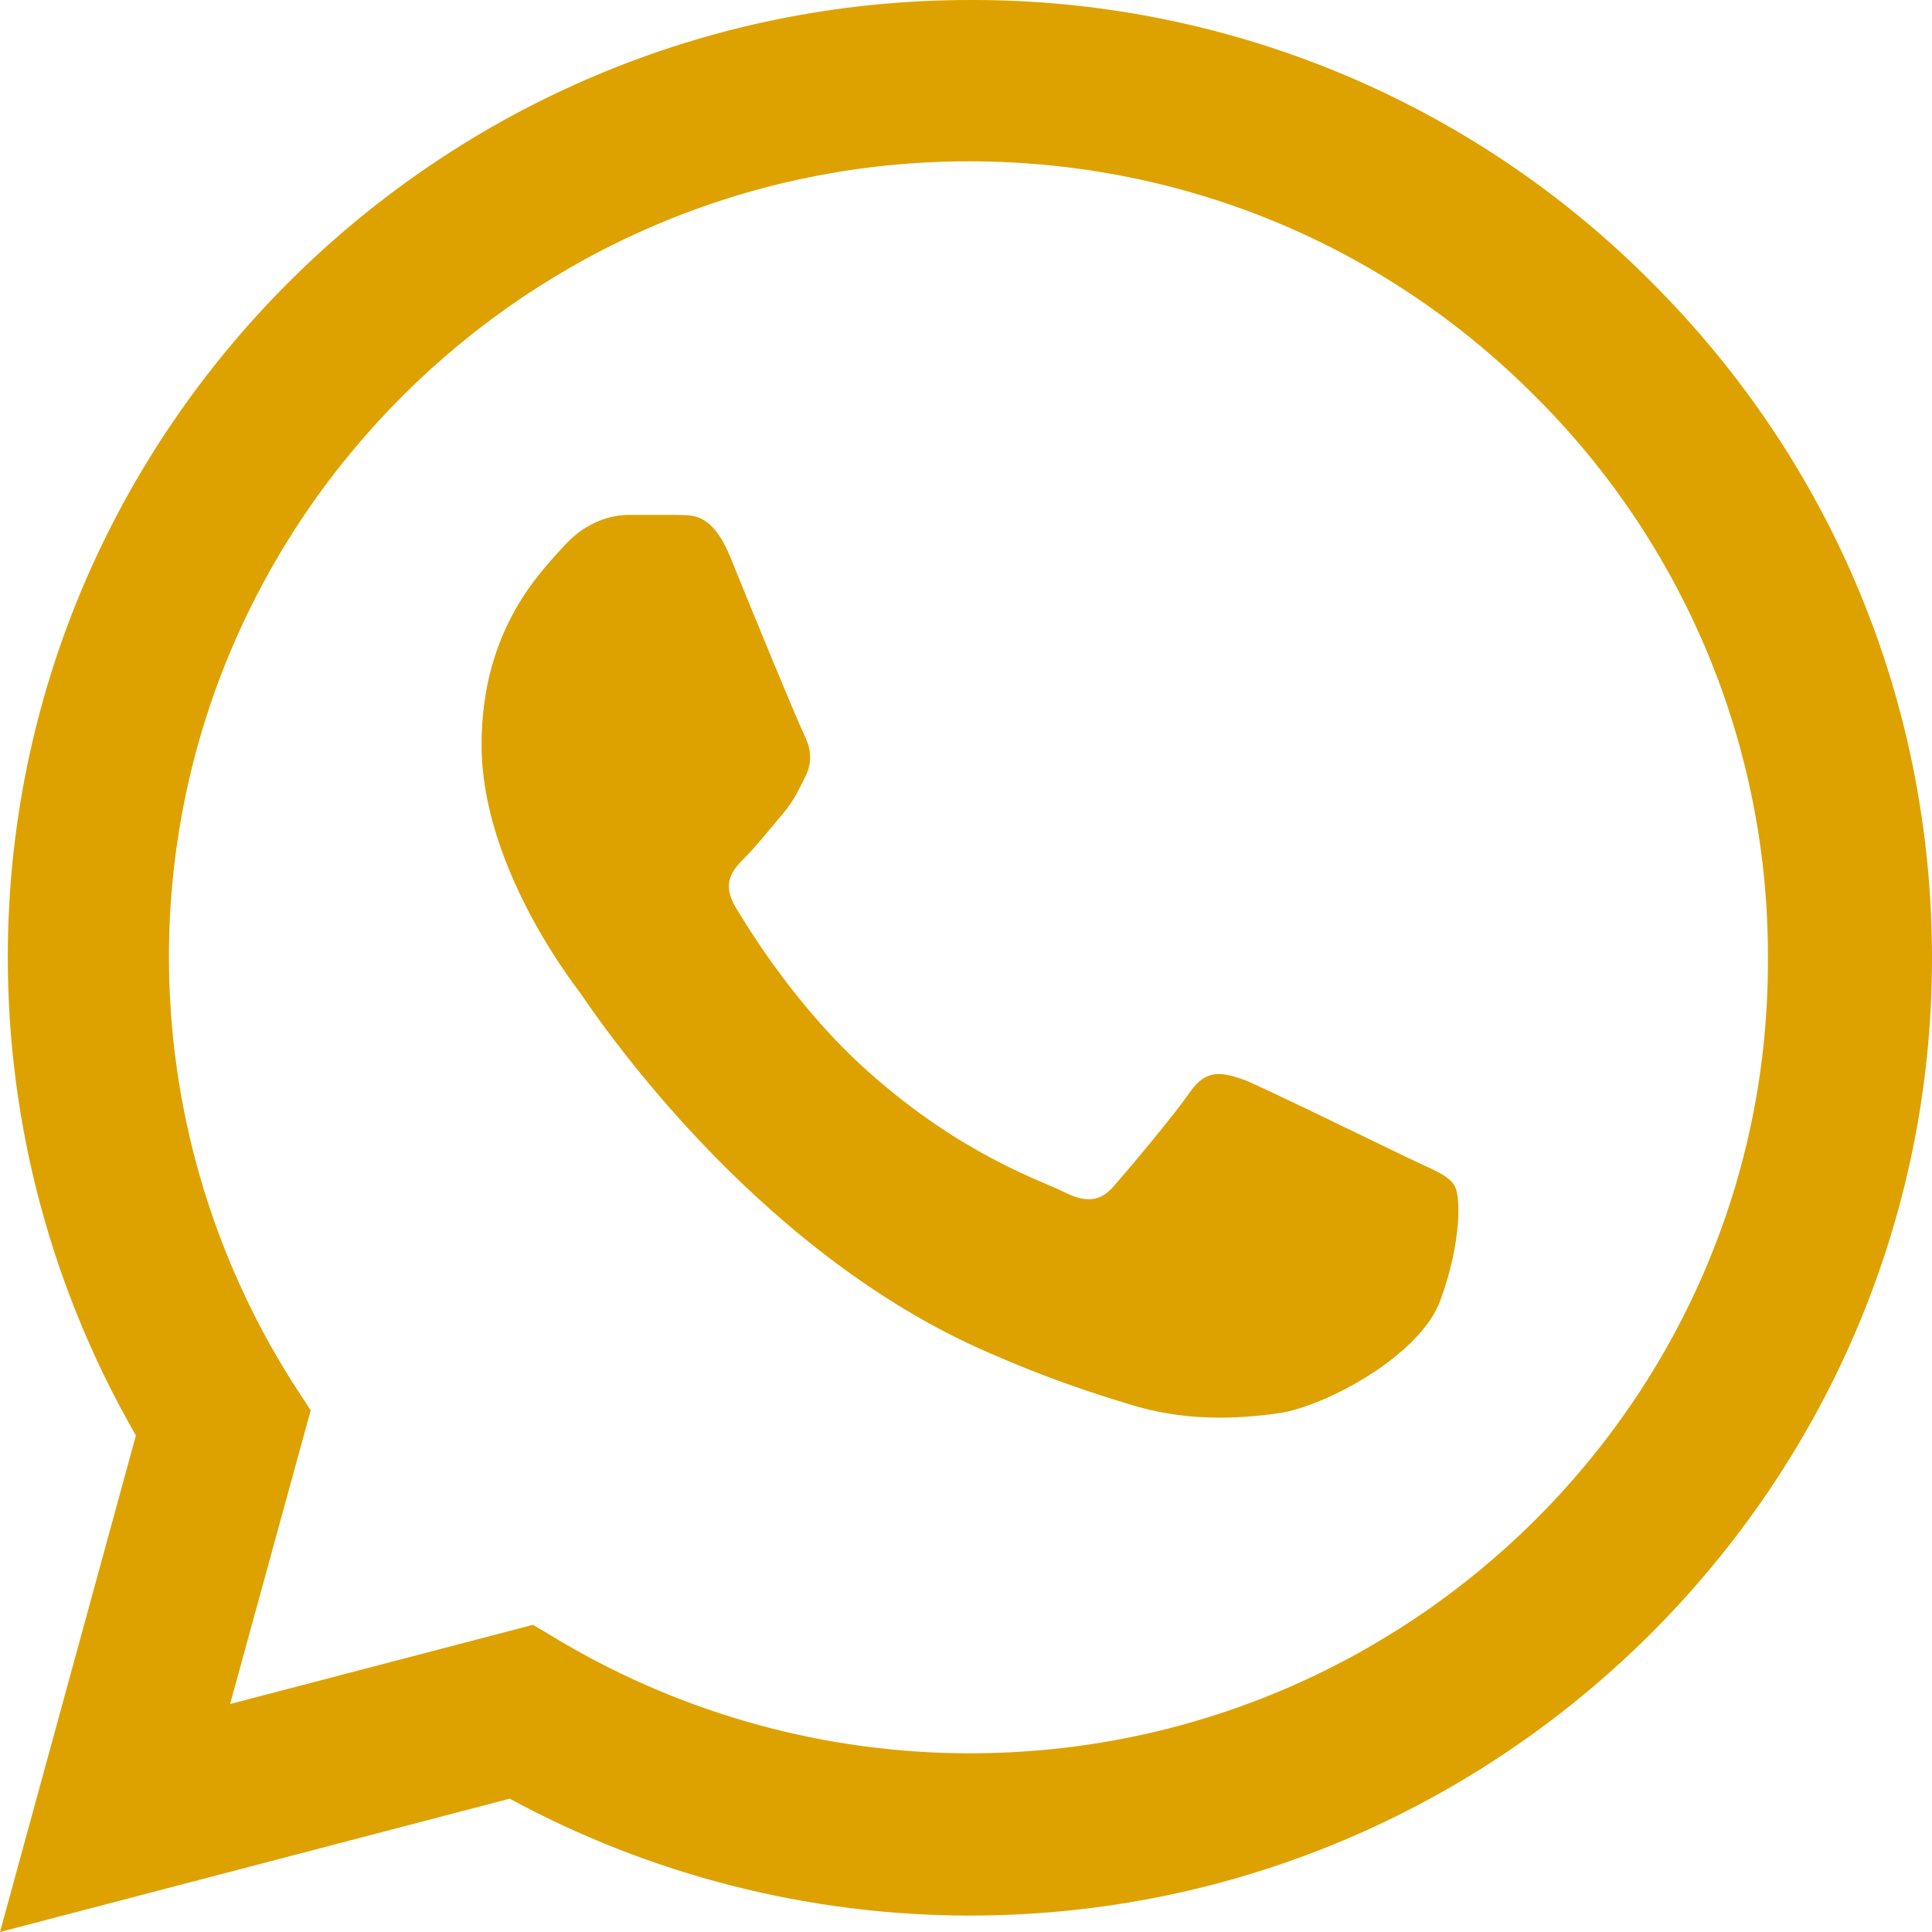
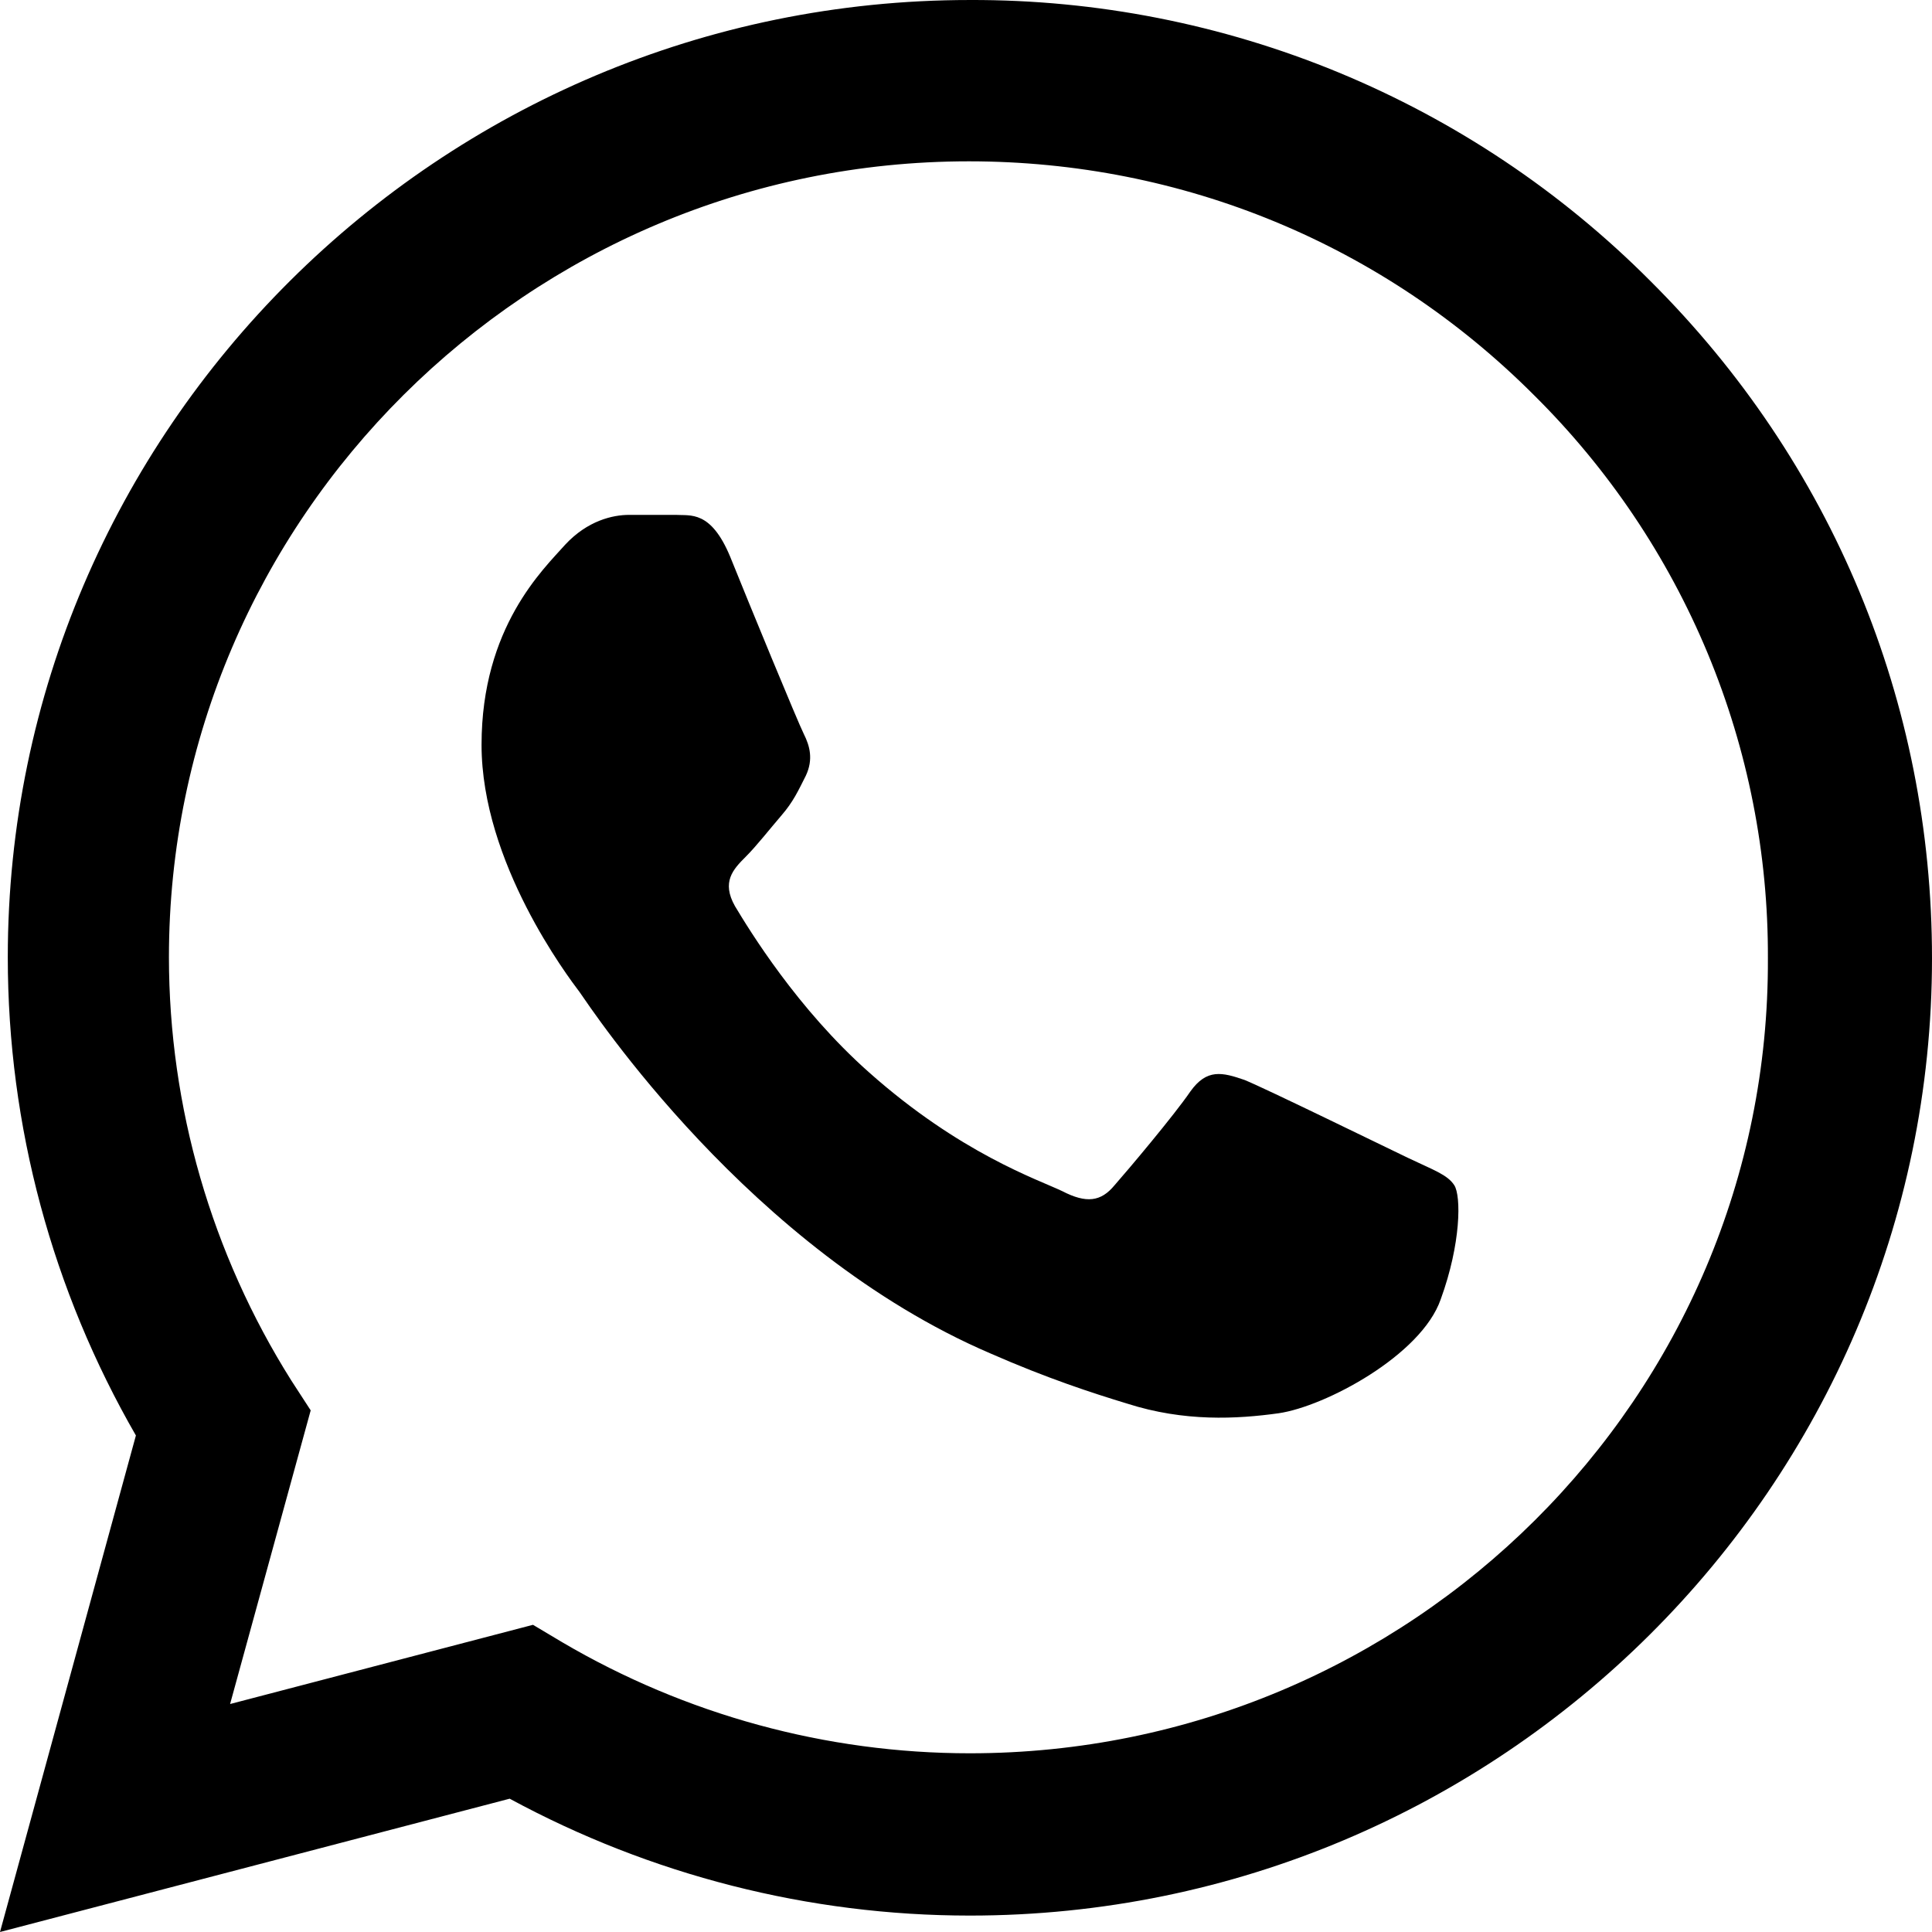
- <svg xmlns="http://www.w3.org/2000/svg" width="32" height="32" viewBox="0 0 32 32" fill="none">
-   <path d="M27.337 4.656C25.862 3.174 24.106 2 22.171 1.2C20.236 0.401 18.16 -0.007 16.064 9.53111e-05C7.284 9.53111e-05 0.129 7.12 0.129 15.856C0.129 18.656 0.868 21.376 2.251 23.776L0 32L8.442 29.792C10.774 31.056 13.395 31.728 16.064 31.728C24.844 31.728 32 24.608 32 15.872C32 11.632 30.344 7.648 27.337 4.656ZM16.064 29.04C13.684 29.04 11.353 28.4 9.311 27.2L8.828 26.912L3.811 28.224L5.146 23.36L4.824 22.864C3.502 20.763 2.8 18.335 2.798 15.856C2.798 8.592 8.748 2.672 16.048 2.672C19.586 2.672 22.915 4.048 25.407 6.544C26.641 7.766 27.619 9.22 28.285 10.822C28.95 12.423 29.289 14.139 29.282 15.872C29.315 23.136 23.365 29.04 16.064 29.04ZM23.333 19.184C22.931 18.992 20.969 18.032 20.615 17.888C20.245 17.76 19.988 17.696 19.715 18.08C19.441 18.48 18.685 19.376 18.46 19.632C18.235 19.904 17.994 19.936 17.592 19.728C17.19 19.536 15.903 19.104 14.392 17.76C13.202 16.704 12.414 15.408 12.173 15.008C11.948 14.608 12.141 14.4 12.35 14.192C12.527 14.016 12.752 13.728 12.945 13.504C13.138 13.28 13.218 13.104 13.347 12.848C13.475 12.576 13.411 12.352 13.315 12.16C13.218 11.968 12.414 10.016 12.092 9.216C11.771 8.448 11.433 8.544 11.192 8.528H10.42C10.147 8.528 9.729 8.624 9.359 9.024C9.005 9.424 7.976 10.384 7.976 12.336C7.976 14.288 9.407 16.176 9.6 16.432C9.793 16.704 12.414 20.704 16.402 22.416C17.351 22.832 18.09 23.072 18.669 23.248C19.618 23.552 20.486 23.504 21.178 23.408C21.95 23.296 23.542 22.448 23.863 21.52C24.201 20.592 24.201 19.808 24.088 19.632C23.976 19.456 23.735 19.376 23.333 19.184Z" fill="#DDA200" />
+ <svg xmlns="http://www.w3.org/2000/svg" width="32" height="32" viewBox="0 0 32 32" fill="inheritColor">
+   <path d="M27.337 4.656C25.862 3.174 24.106 2 22.171 1.2C20.236 0.401 18.16 -0.007 16.064 9.53111e-05C7.284 9.53111e-05 0.129 7.12 0.129 15.856C0.129 18.656 0.868 21.376 2.251 23.776L0 32L8.442 29.792C10.774 31.056 13.395 31.728 16.064 31.728C24.844 31.728 32 24.608 32 15.872C32 11.632 30.344 7.648 27.337 4.656ZM16.064 29.04C13.684 29.04 11.353 28.4 9.311 27.2L8.828 26.912L3.811 28.224L5.146 23.36L4.824 22.864C3.502 20.763 2.8 18.335 2.798 15.856C2.798 8.592 8.748 2.672 16.048 2.672C19.586 2.672 22.915 4.048 25.407 6.544C26.641 7.766 27.619 9.22 28.285 10.822C28.95 12.423 29.289 14.139 29.282 15.872C29.315 23.136 23.365 29.04 16.064 29.04ZM23.333 19.184C22.931 18.992 20.969 18.032 20.615 17.888C20.245 17.76 19.988 17.696 19.715 18.08C19.441 18.48 18.685 19.376 18.46 19.632C18.235 19.904 17.994 19.936 17.592 19.728C17.19 19.536 15.903 19.104 14.392 17.76C13.202 16.704 12.414 15.408 12.173 15.008C11.948 14.608 12.141 14.4 12.35 14.192C12.527 14.016 12.752 13.728 12.945 13.504C13.138 13.28 13.218 13.104 13.347 12.848C13.475 12.576 13.411 12.352 13.315 12.16C13.218 11.968 12.414 10.016 12.092 9.216C11.771 8.448 11.433 8.544 11.192 8.528H10.42C10.147 8.528 9.729 8.624 9.359 9.024C9.005 9.424 7.976 10.384 7.976 12.336C7.976 14.288 9.407 16.176 9.6 16.432C9.793 16.704 12.414 20.704 16.402 22.416C17.351 22.832 18.09 23.072 18.669 23.248C19.618 23.552 20.486 23.504 21.178 23.408C21.95 23.296 23.542 22.448 23.863 21.52C24.201 20.592 24.201 19.808 24.088 19.632C23.976 19.456 23.735 19.376 23.333 19.184Z" fill="inheritColor" />
</svg>
